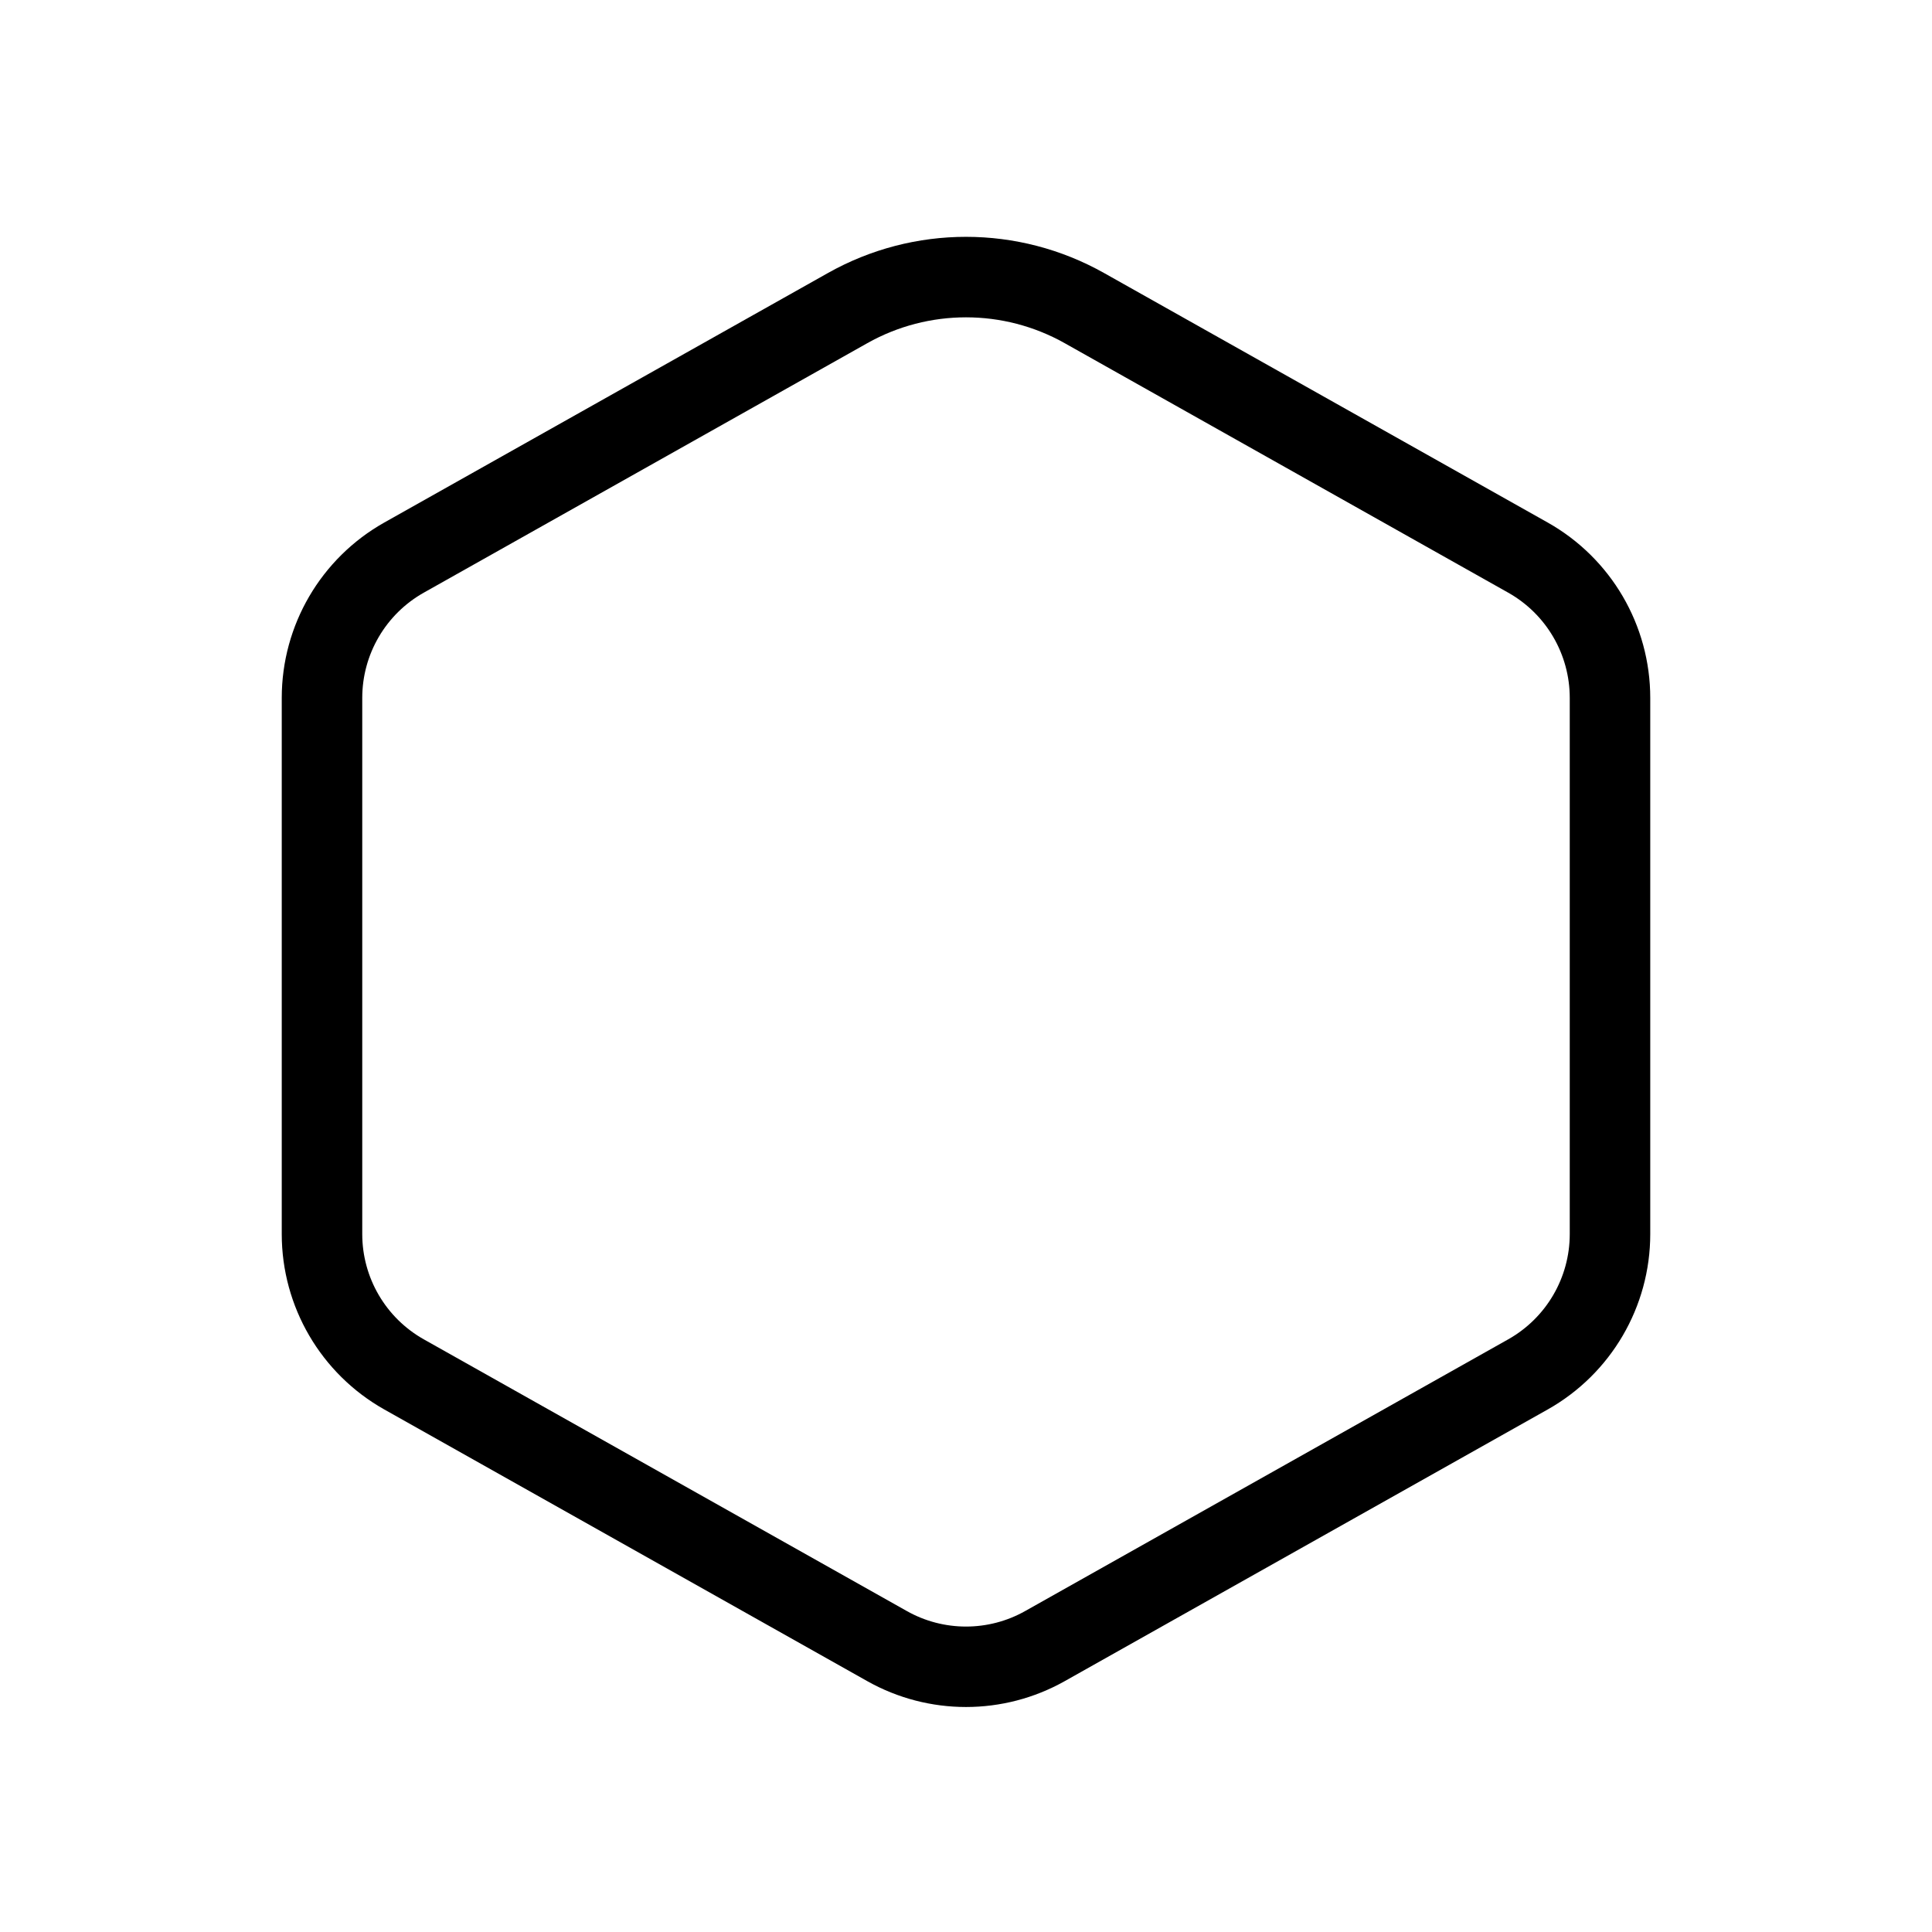
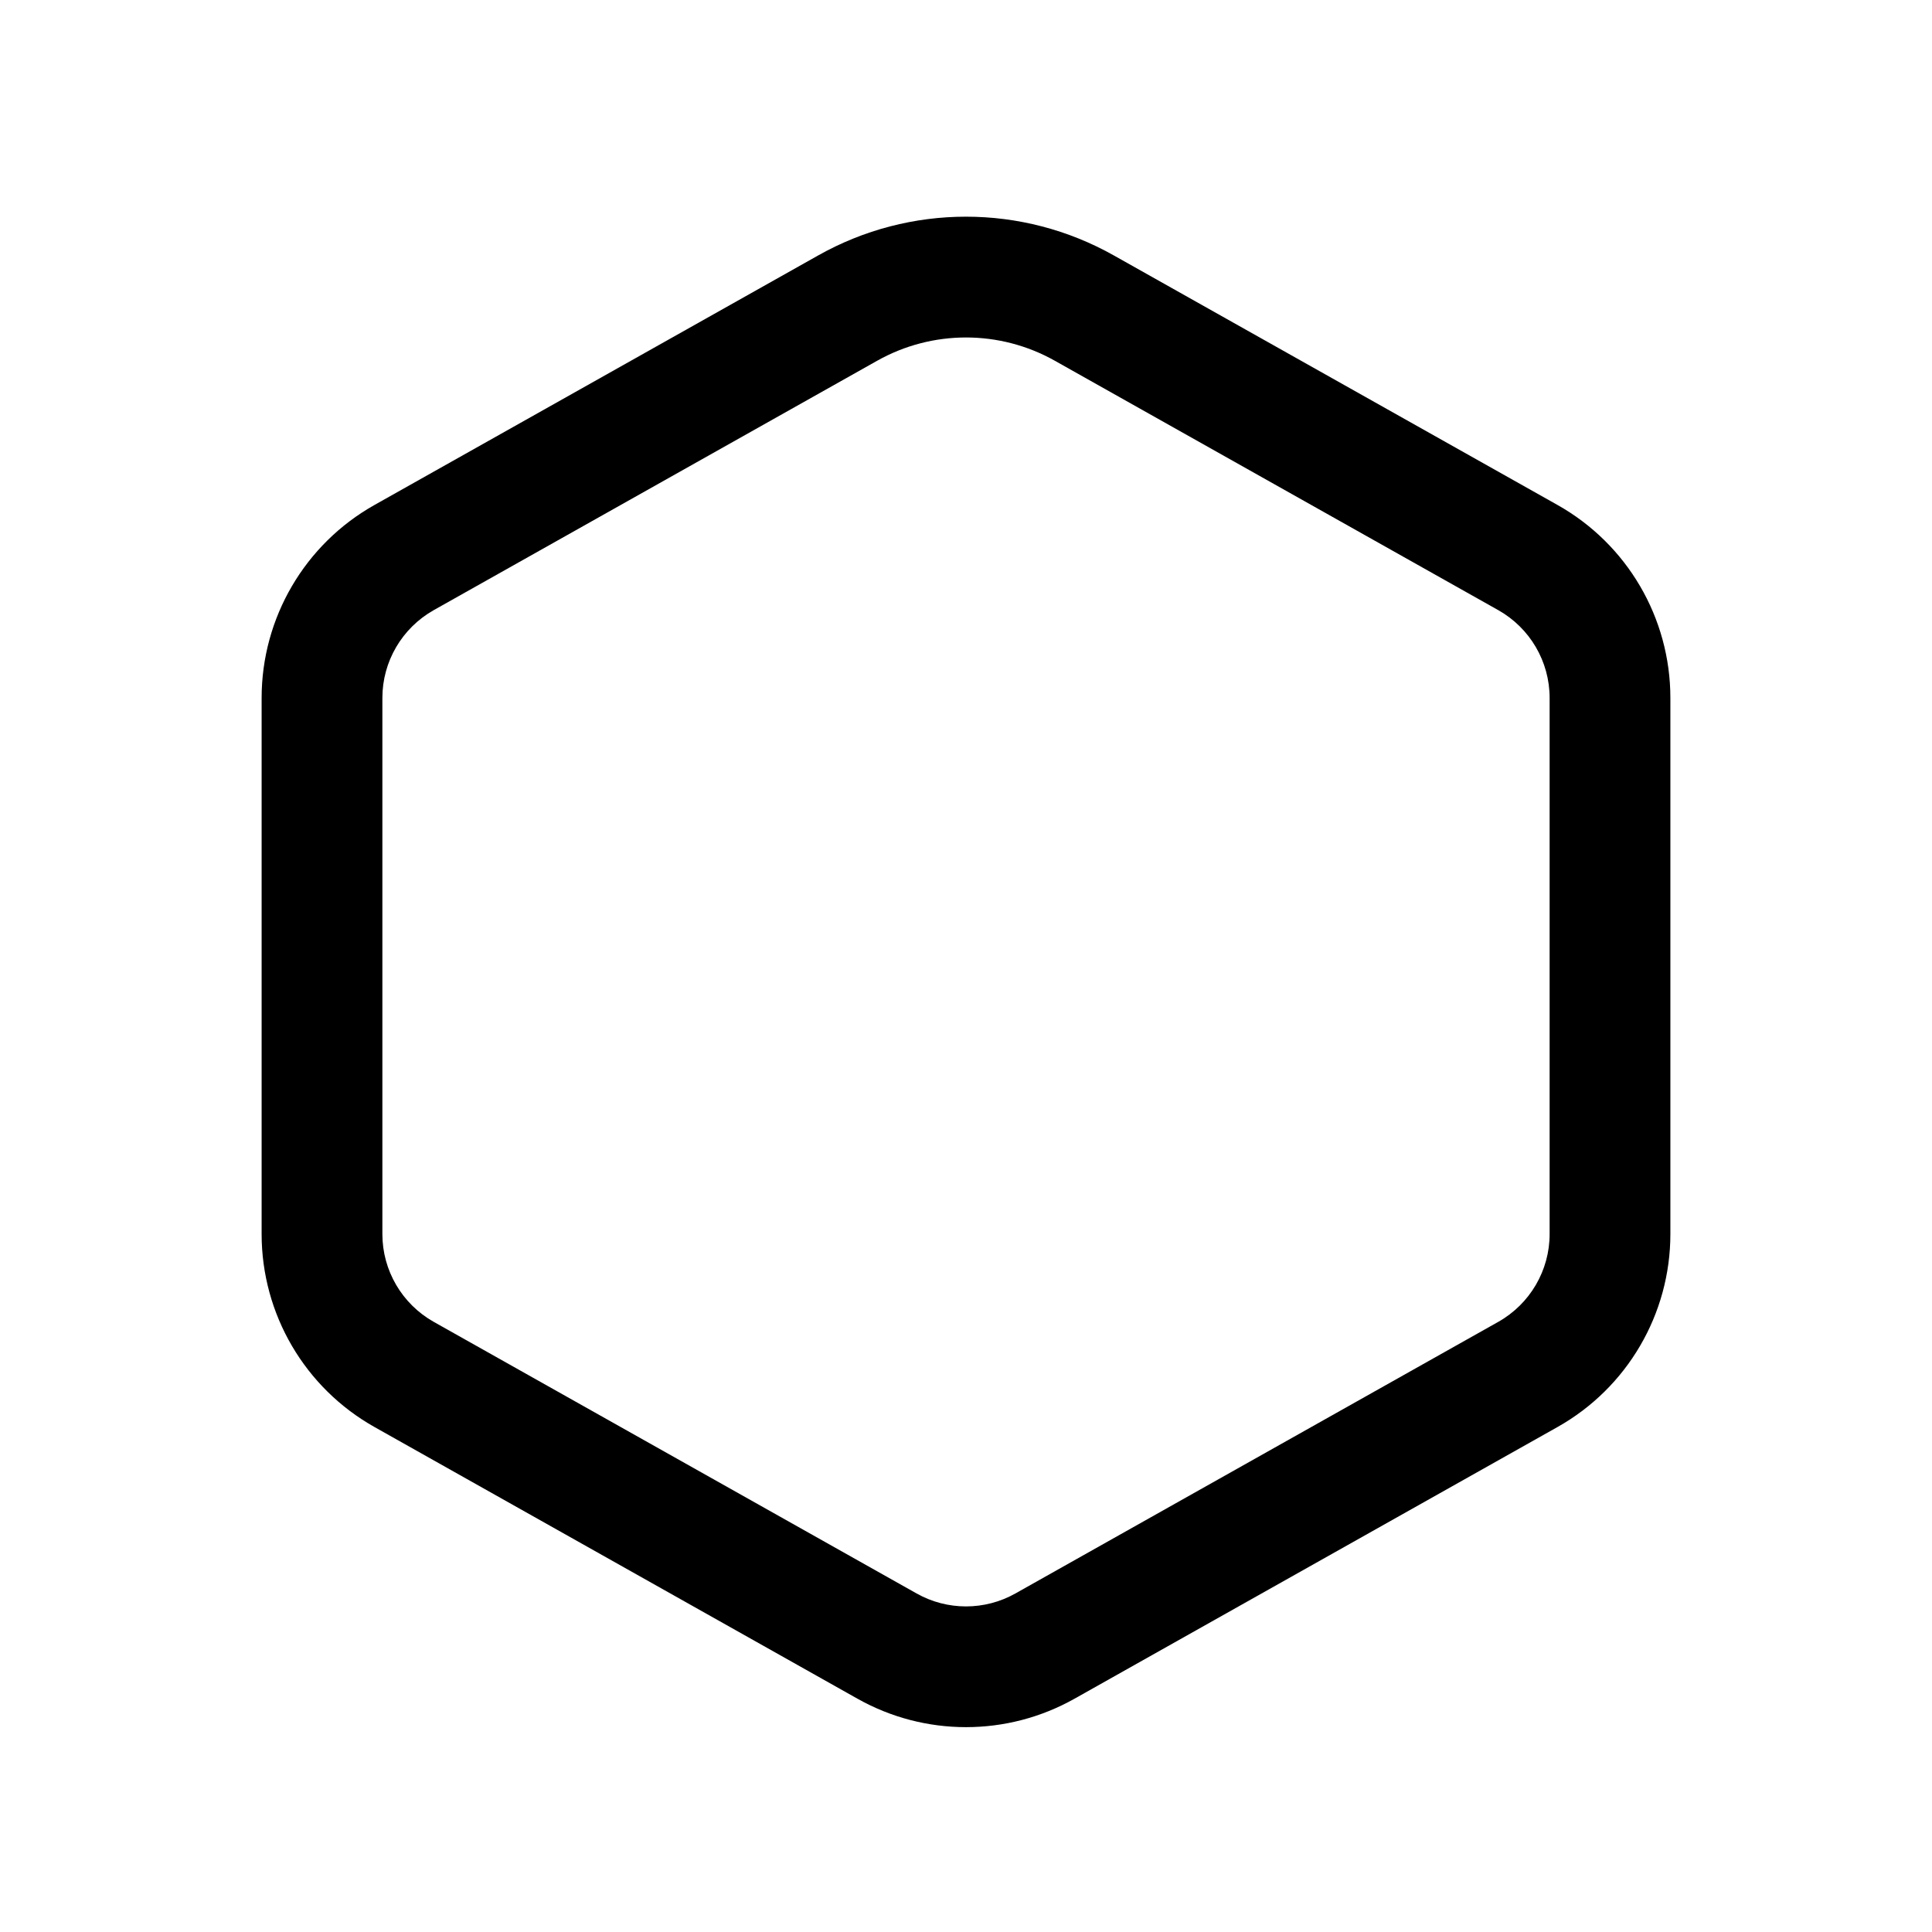
<svg xmlns="http://www.w3.org/2000/svg" width="24" height="24" viewBox="0 0 24 24" fill="none">
-   <path fill-rule="evenodd" clip-rule="evenodd" d="M10.284 3.392C11.35 2.792 12.65 2.792 13.716 3.392L19.226 6.491C20.013 6.934 20.5 7.766 20.5 8.67V15.33C20.5 16.233 20.013 17.066 19.226 17.509L13.226 20.884C12.465 21.312 11.535 21.312 10.774 20.884L4.774 17.509C3.987 17.066 3.5 16.233 3.5 15.33V8.67C3.5 7.766 3.987 6.934 4.774 6.491L10.284 3.392ZM13.226 4.263C12.465 3.835 11.535 3.835 10.774 4.263L5.265 7.362C4.792 7.628 4.5 8.128 4.5 8.67V15.33C4.5 15.872 4.792 16.372 5.265 16.638L11.265 20.013C11.721 20.27 12.279 20.27 12.735 20.013L18.735 16.638C19.208 16.372 19.5 15.872 19.5 15.33V8.67C19.5 8.128 19.208 7.628 18.735 7.362L13.226 4.263Z" fill="black" />
+   <path fill-rule="evenodd" clip-rule="evenodd" d="M10.162 3.174C11.303 2.531 12.697 2.531 13.838 3.174L19.348 6.273C20.214 6.76 20.75 7.676 20.75 8.67V15.33C20.75 16.324 20.214 17.24 19.348 17.727L13.348 21.102C12.511 21.573 11.489 21.573 10.652 21.102L4.652 17.727C3.786 17.24 3.25 16.324 3.25 15.33V8.67C3.25 7.676 3.786 6.76 4.652 6.273L10.162 3.174ZM13.103 4.481C12.418 4.096 11.582 4.096 10.897 4.481L5.387 7.58C4.994 7.802 4.75 8.218 4.75 8.67V15.33C4.75 15.782 4.994 16.198 5.387 16.42L11.387 19.795C11.768 20.009 12.232 20.009 12.613 19.795L18.613 16.42C19.006 16.198 19.25 15.782 19.25 15.33V8.67C19.25 8.218 19.006 7.802 18.613 7.58L13.103 4.481Z" fill="black" />
</svg>
